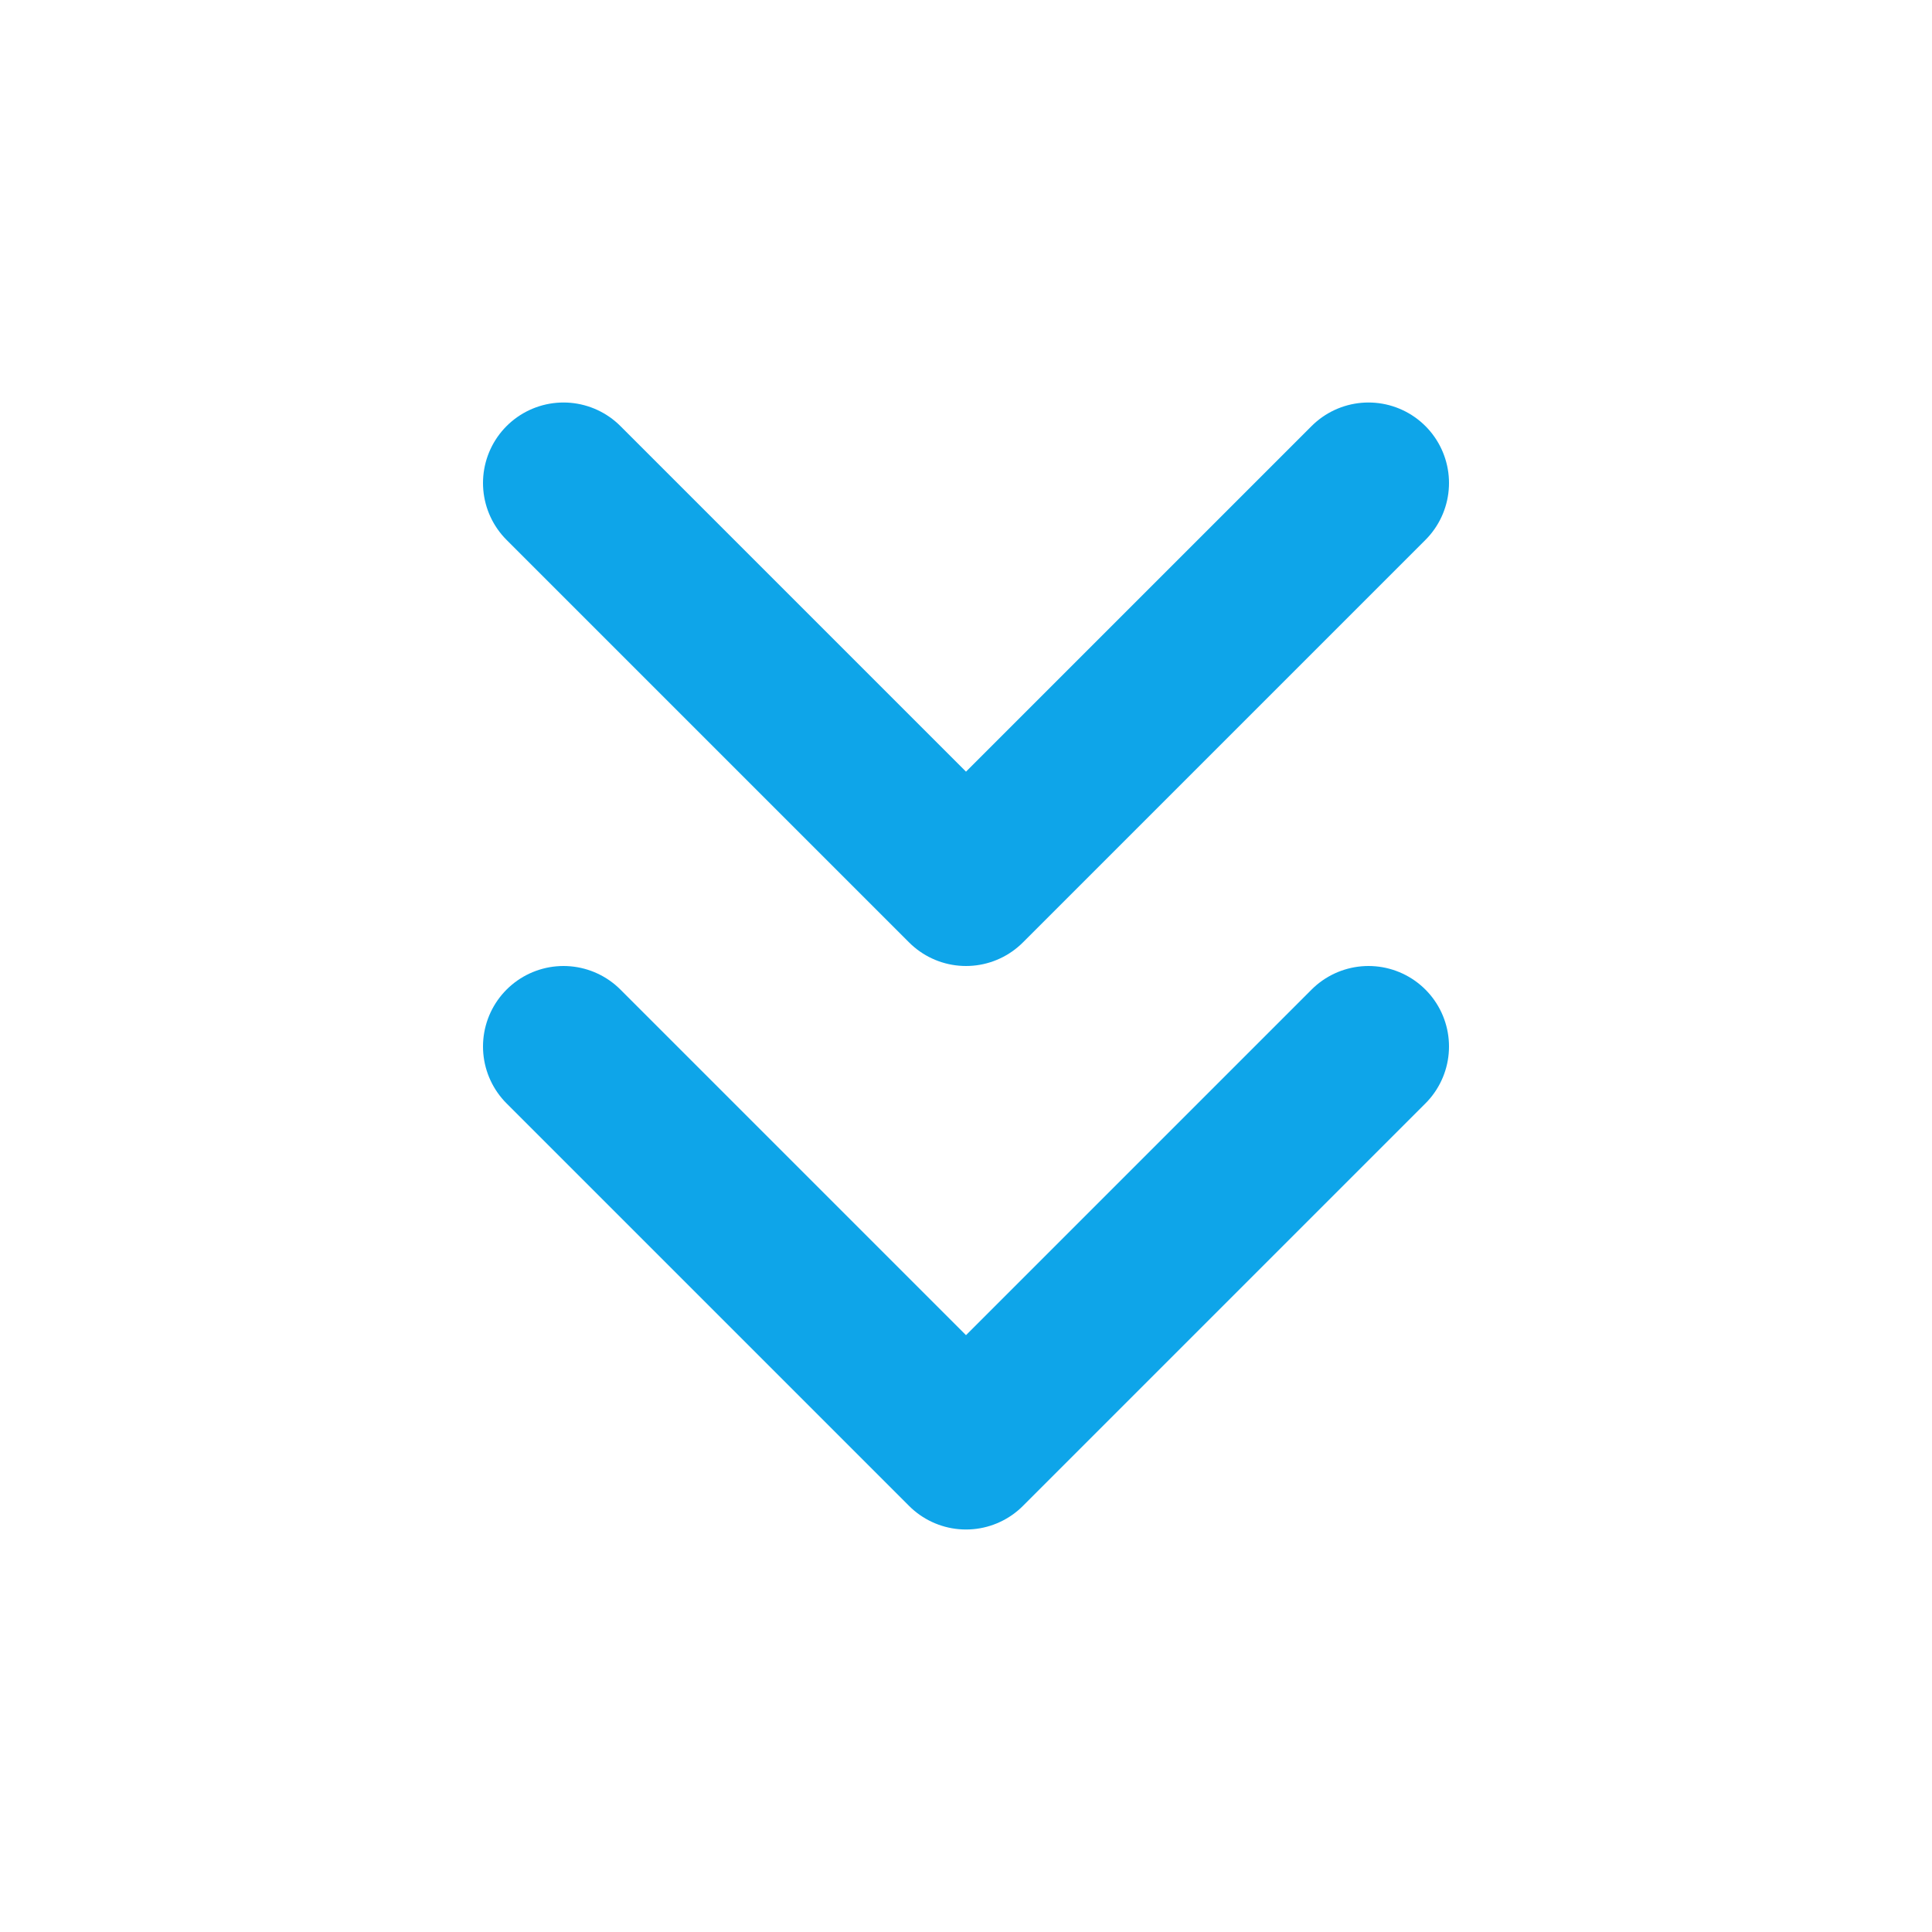
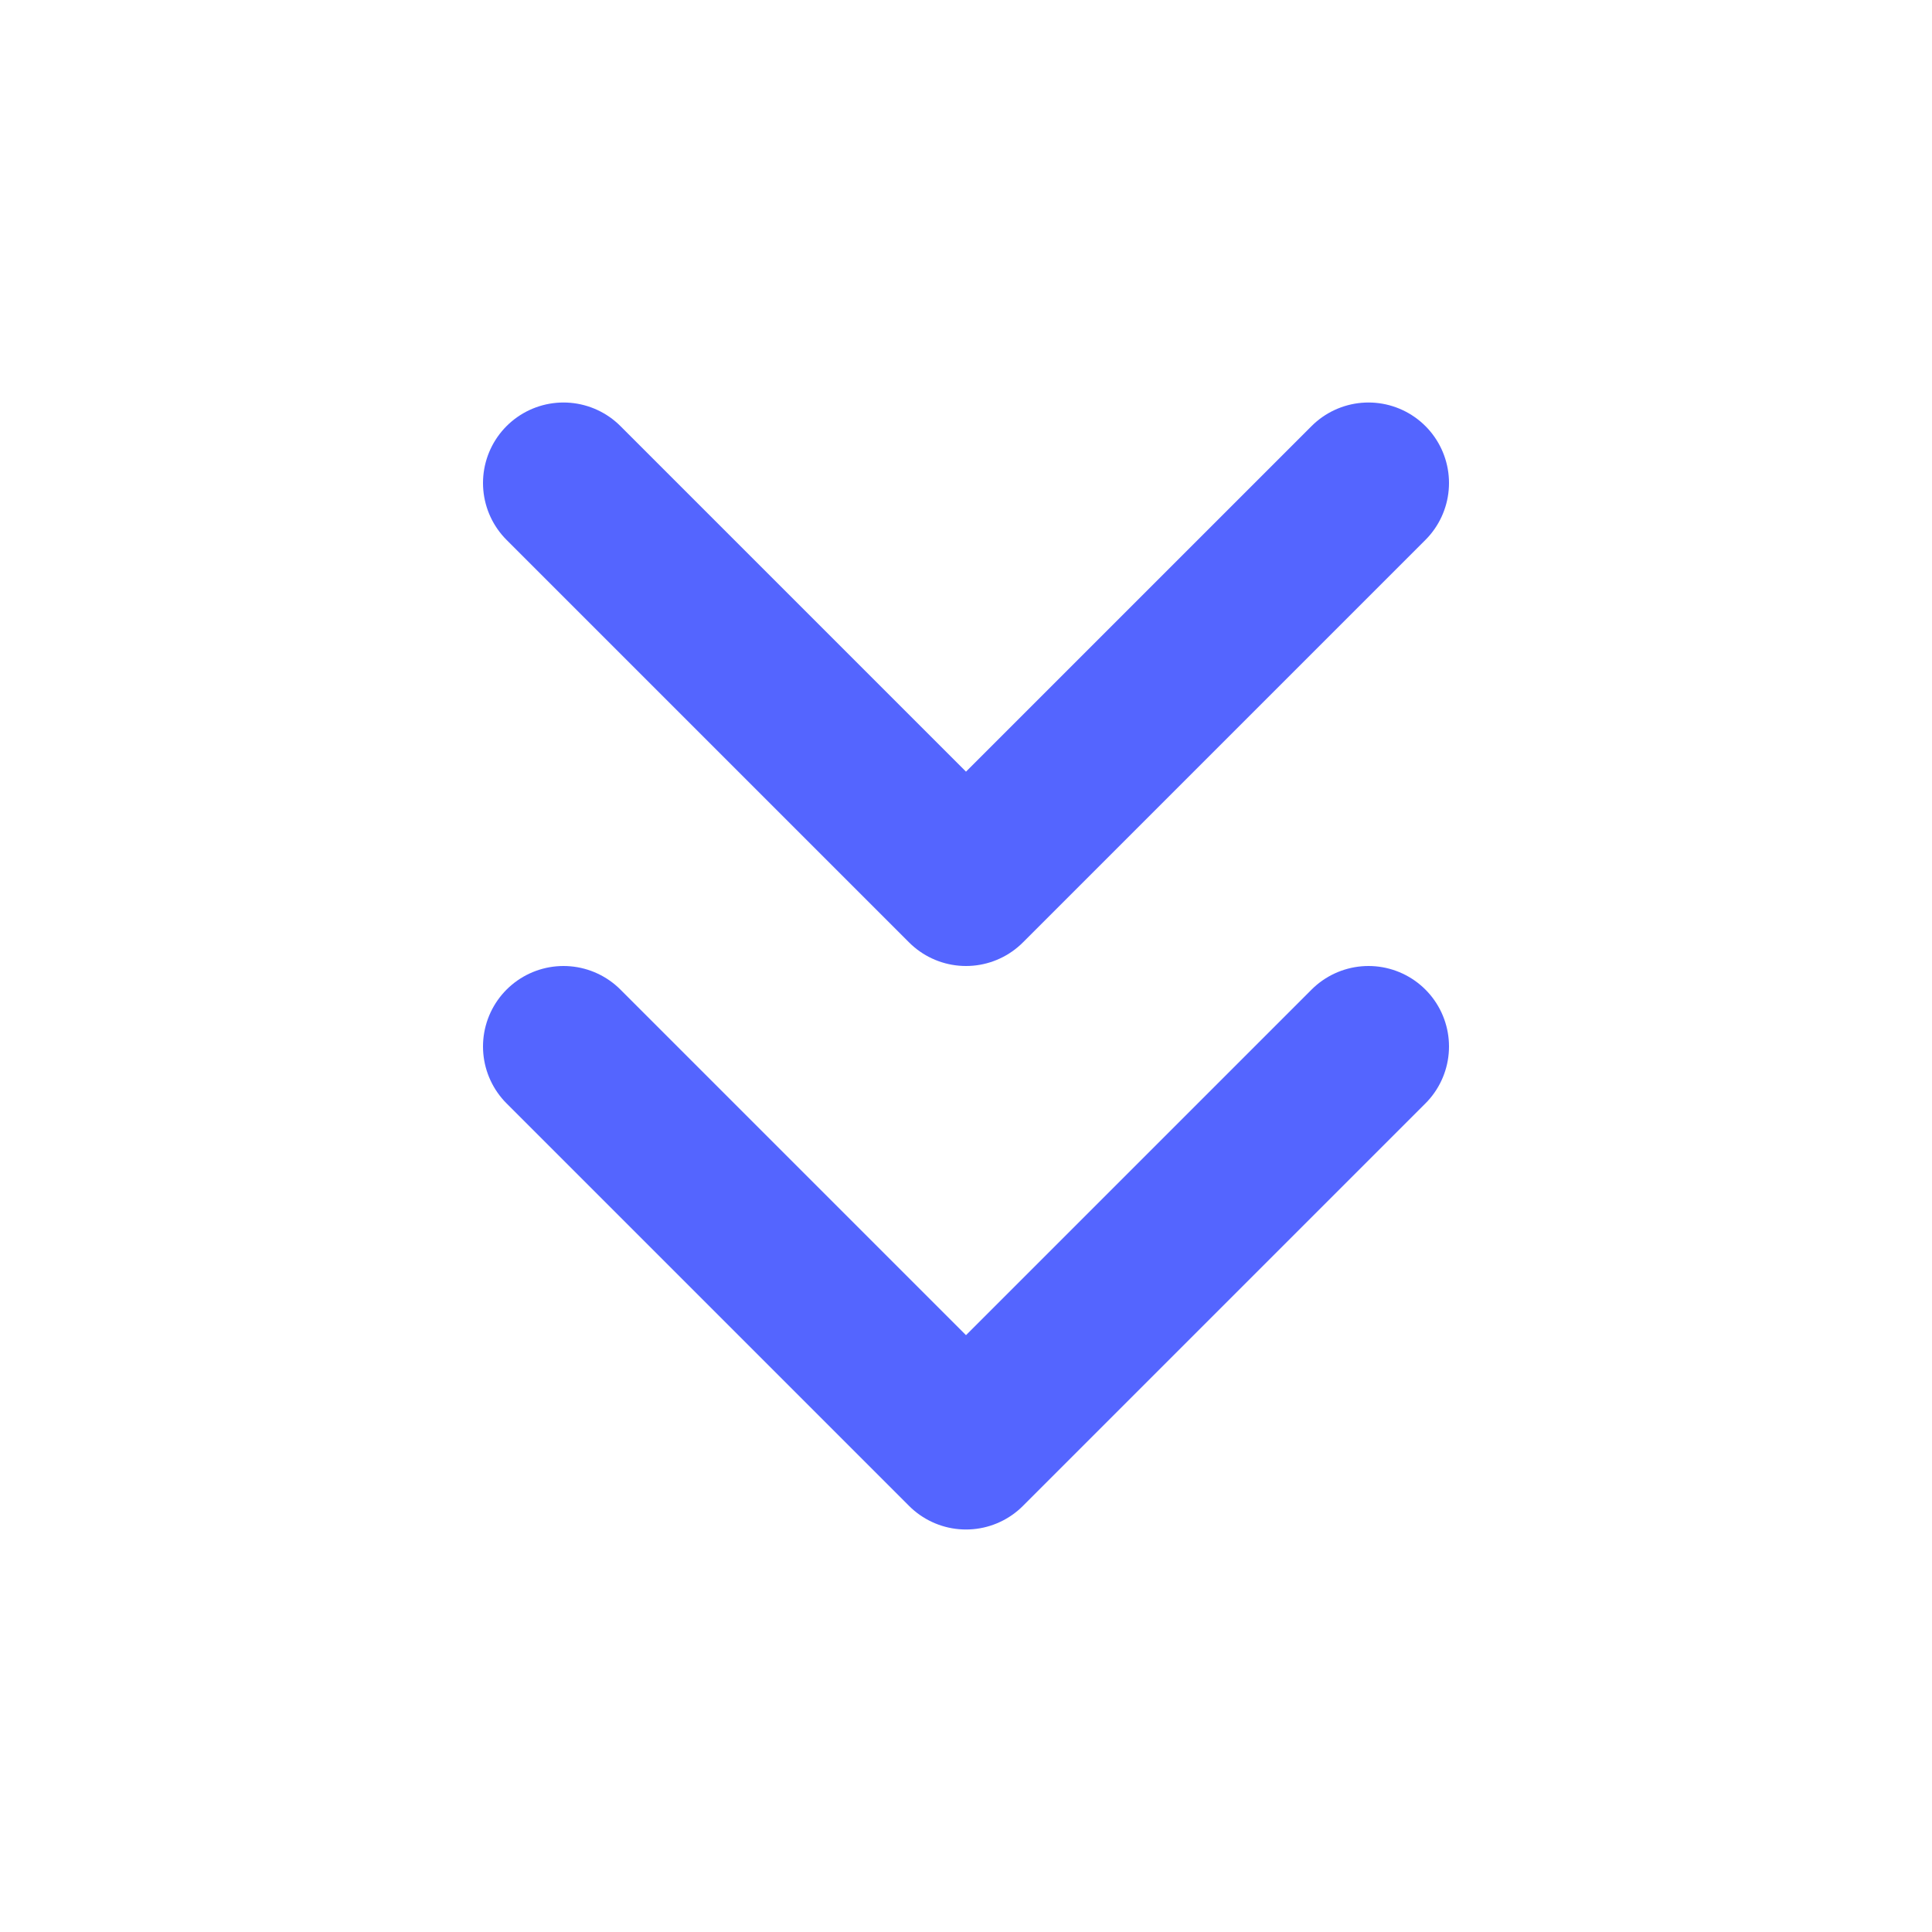
- <svg xmlns="http://www.w3.org/2000/svg" width="24" height="24" viewBox="0 0 24 24" fill="none" stroke="#0ea5e9" stroke-width="2" stroke-linecap="round" stroke-linejoin="round" class="lucide lucide-chevrons-down">
+ <svg xmlns="http://www.w3.org/2000/svg" width="24" height="24" viewBox="0 0 24 24" fill="none" stroke="#5465ff" stroke-width="2" stroke-linecap="round" stroke-linejoin="round" class="lucide lucide-chevrons-down">
  <path d="m7 6 5 5 5-5" />
  <path d="m7 13 5 5 5-5" />
</svg>
